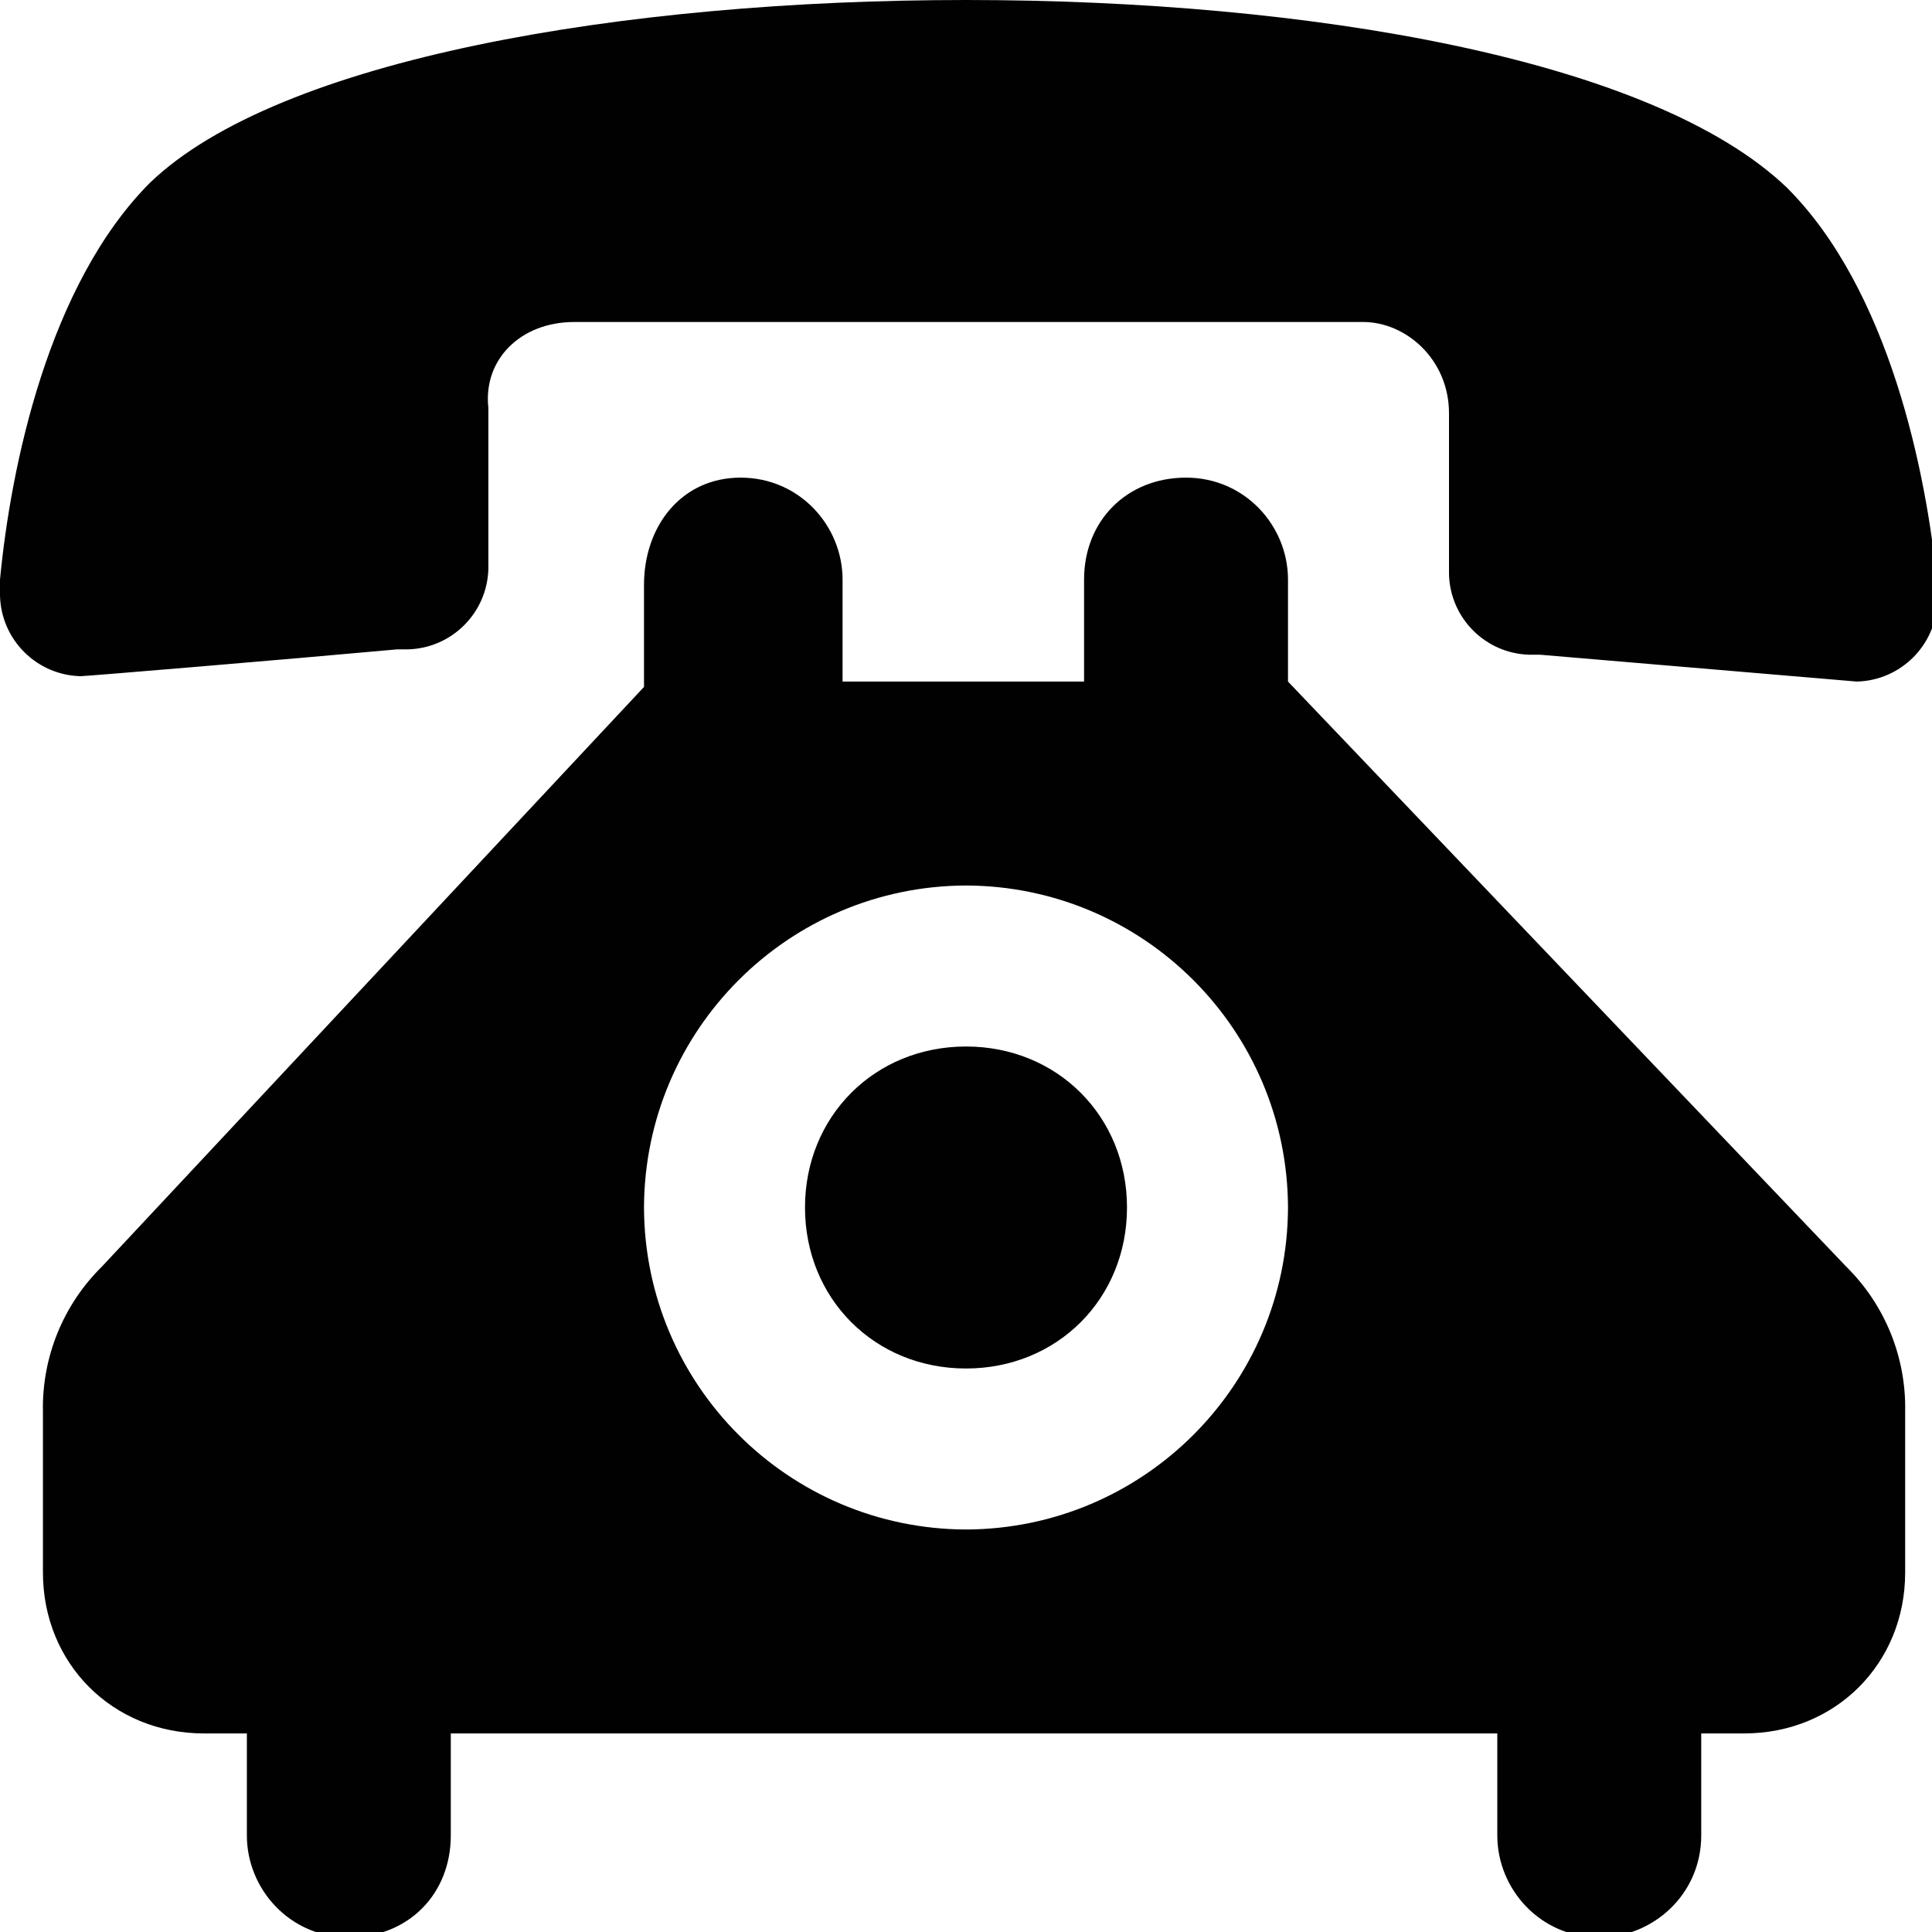
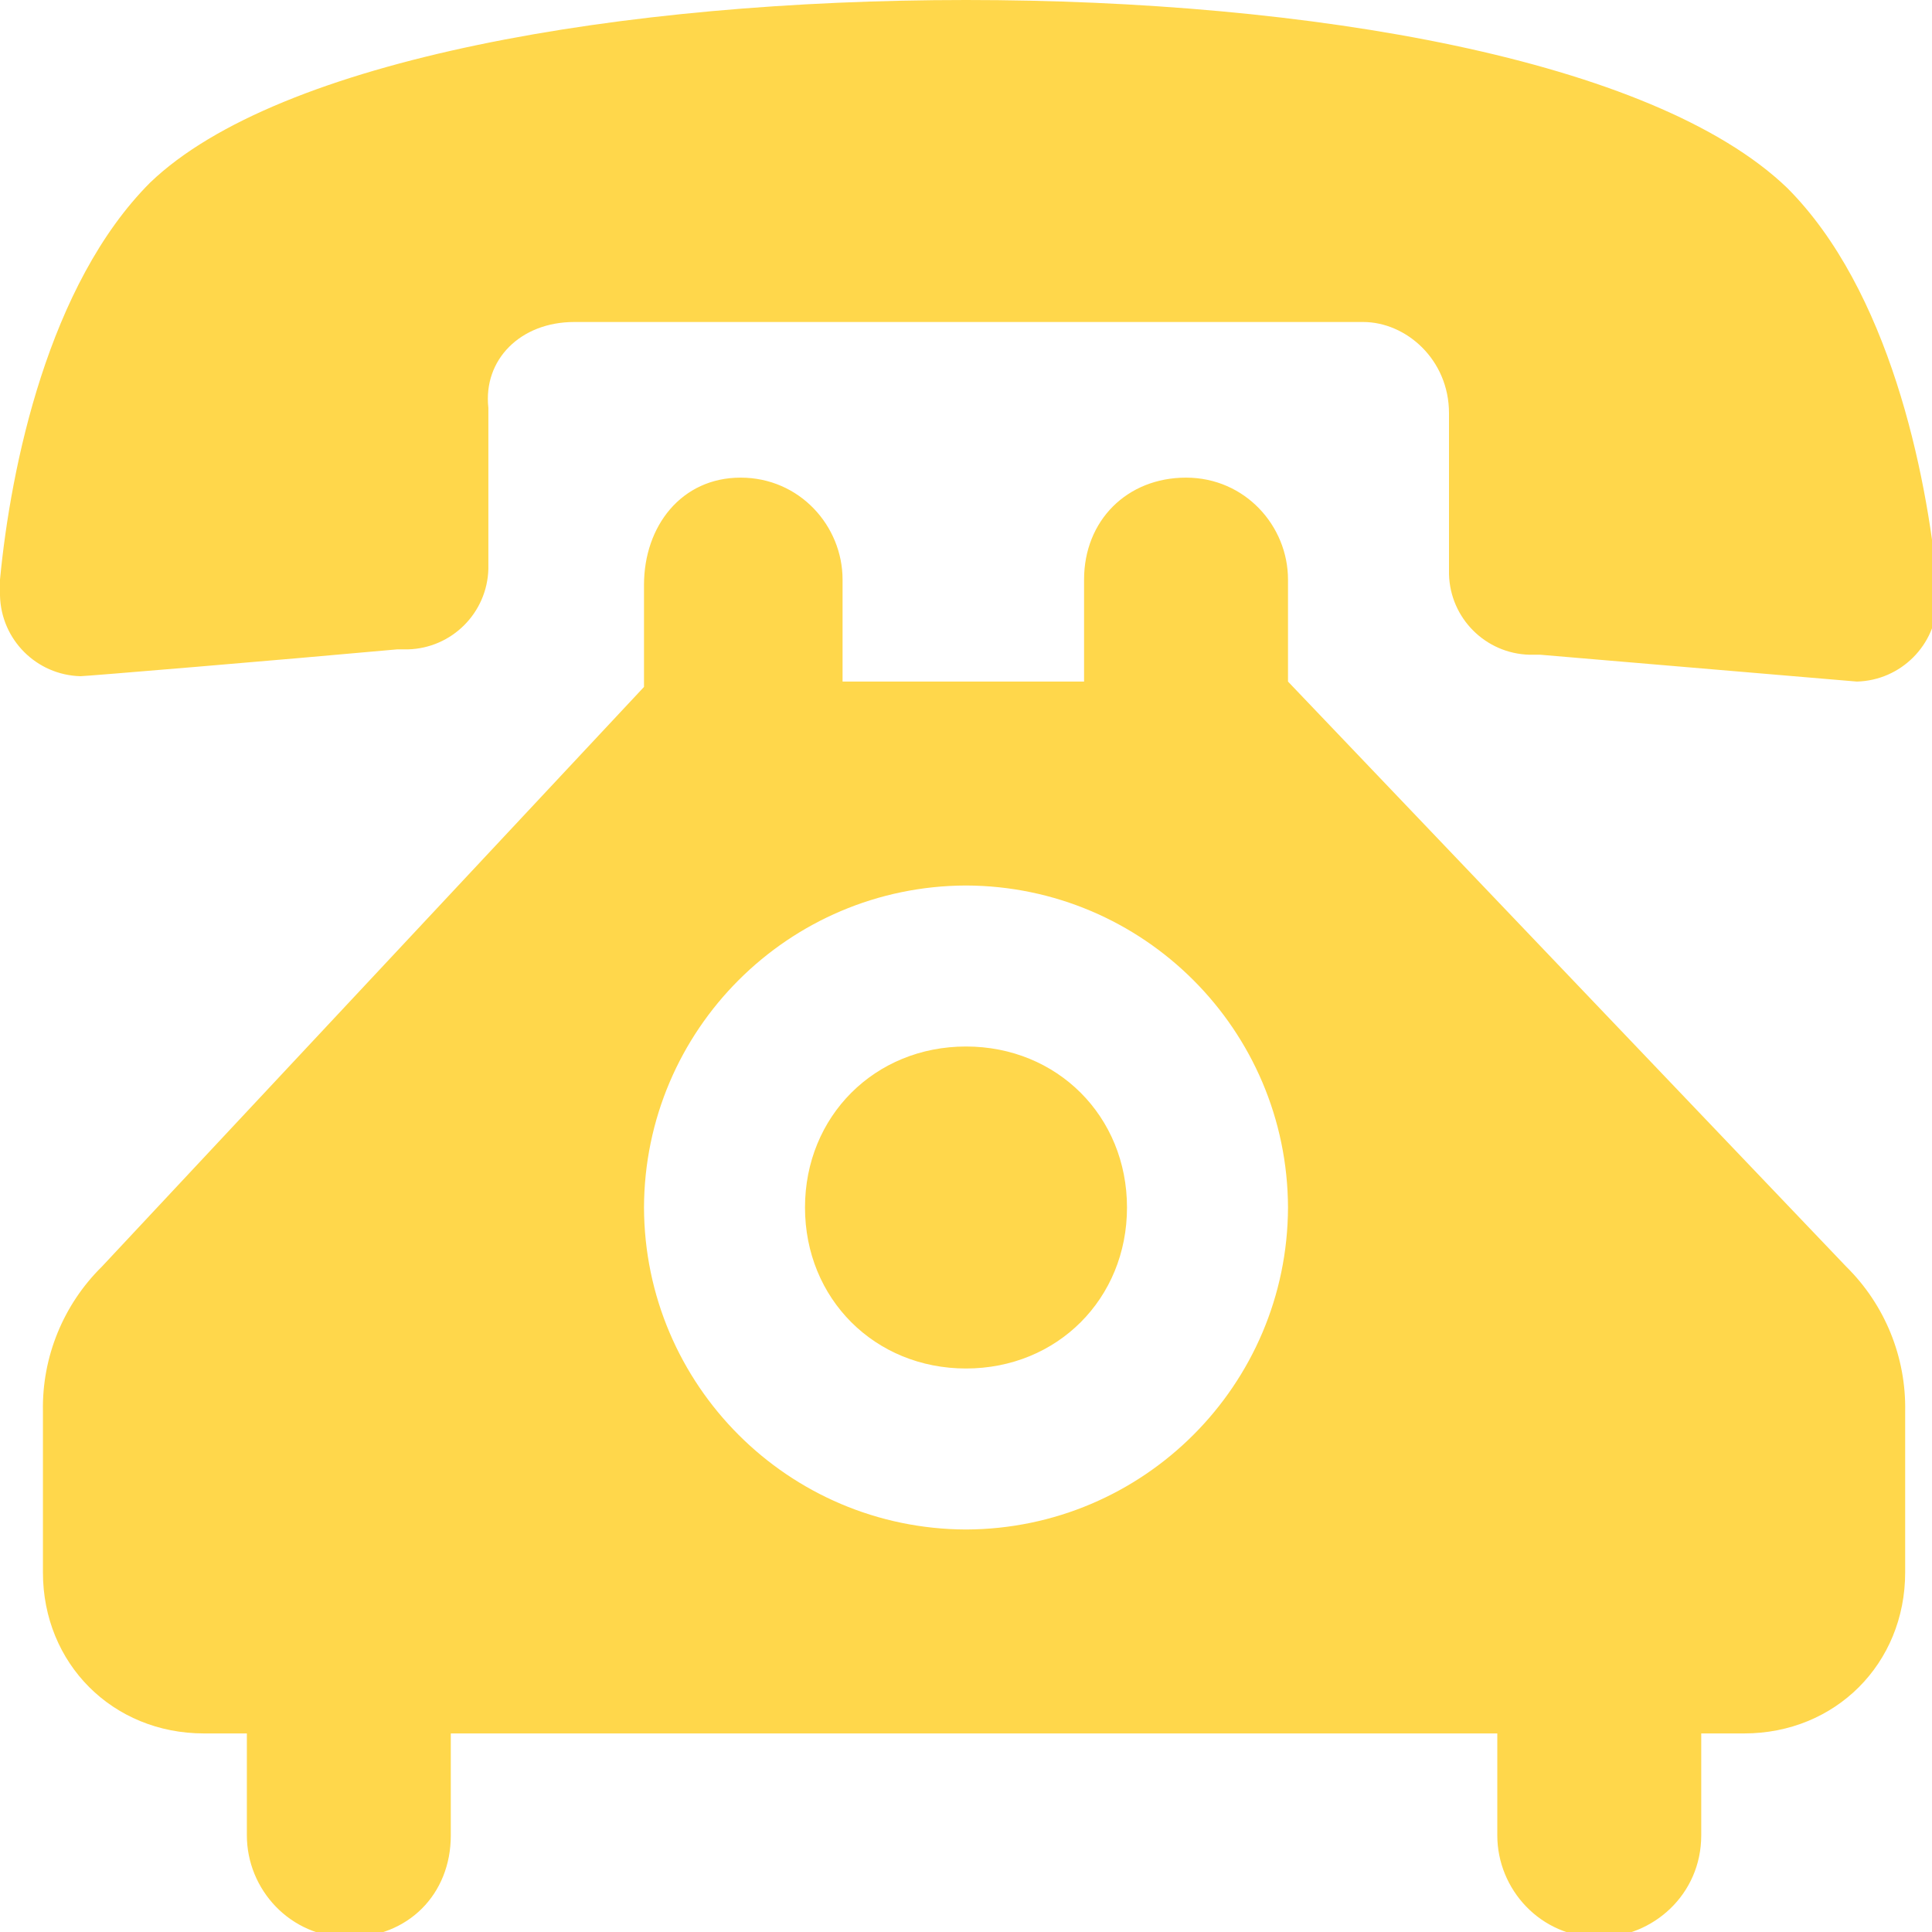
<svg xmlns="http://www.w3.org/2000/svg" viewBox="0 0 36 36">
-   <path d="M18 0C11.6 0 5.2 1.1 2.8 3.4.9 5.3.2 8.7 0 10.8v.3a1.54 1.54 0 0 0 1.5 1.5c.1 0 3.7-.3 5.9-.5h.2a1.54 1.54 0 0 0 1.5-1.5v-3C9 6.7 9.7 6 10.7 6h14.7c.8 0 1.6.7 1.6 1.7v3a1.54 1.54 0 0 0 1.5 1.5h.2l5.9.5a1.54 1.54 0 0 0 1.5-1.5v-.3c-.2-2.1-.9-5.5-2.8-7.4C30.8 1.1 24.4 0 18 0zm0 19.5c-1.7 0-3 1.3-3 3s1.3 3 3 3 3-1.3 3-3-1.3-3-3-3zm-2.3-6.8v-1.9c0-1-.8-1.9-1.9-1.9s-1.8.9-1.8 2v1.9L1.9 23.6a3.69 3.69 0 0 0-1.1 2.7v3c0 1.7 1.3 3 3 3h.8v1.9c0 1 .8 1.9 1.9 1.9s1.9-.8 1.9-1.9v-1.9h19.5v1.9c0 1 .8 1.9 1.9 1.9 1 0 1.9-.8 1.9-1.9v-1.9h.8c1.7 0 3-1.3 3-3v-3a3.69 3.69 0 0 0-1.1-2.7L24 12.7v-1.9c0-1-.8-1.9-1.9-1.9s-1.9.8-1.9 1.9v1.9h-4.5zm2.3 3.8a6.02 6.02 0 0 1 6 6 6.02 6.02 0 0 1-6 6 6.02 6.02 0 0 1-6-6 6.02 6.02 0 0 1 6-6z" fill="#010101" />
+   <path d="M18 0C11.6 0 5.2 1.1 2.8 3.4.9 5.3.2 8.7 0 10.8v.3a1.54 1.54 0 0 0 1.5 1.5c.1 0 3.7-.3 5.9-.5h.2a1.54 1.54 0 0 0 1.5-1.5v-3C9 6.7 9.7 6 10.7 6h14.7c.8 0 1.6.7 1.6 1.7v3a1.54 1.54 0 0 0 1.5 1.5h.2l5.9.5a1.54 1.54 0 0 0 1.5-1.5v-.3c-.2-2.1-.9-5.5-2.8-7.4C30.8 1.1 24.4 0 18 0zm0 19.5c-1.7 0-3 1.3-3 3s1.3 3 3 3 3-1.3 3-3-1.3-3-3-3zm-2.3-6.8v-1.9c0-1-.8-1.9-1.9-1.9s-1.8.9-1.8 2v1.9L1.9 23.6a3.69 3.69 0 0 0-1.1 2.7v3c0 1.7 1.3 3 3 3h.8v1.9c0 1 .8 1.9 1.9 1.9s1.9-.8 1.9-1.9v-1.9h19.5v1.9c0 1 .8 1.9 1.9 1.9 1 0 1.9-.8 1.9-1.9v-1.9h.8c1.7 0 3-1.3 3-3v-3a3.69 3.69 0 0 0-1.1-2.7L24 12.7v-1.9c0-1-.8-1.9-1.9-1.9s-1.9.8-1.9 1.9v1.9h-4.5zm2.3 3.8a6.02 6.02 0 0 1 6 6 6.02 6.02 0 0 1-6 6 6.02 6.02 0 0 1-6-6 6.02 6.02 0 0 1 6-6z" fill="#ffd74b" />
</svg>
